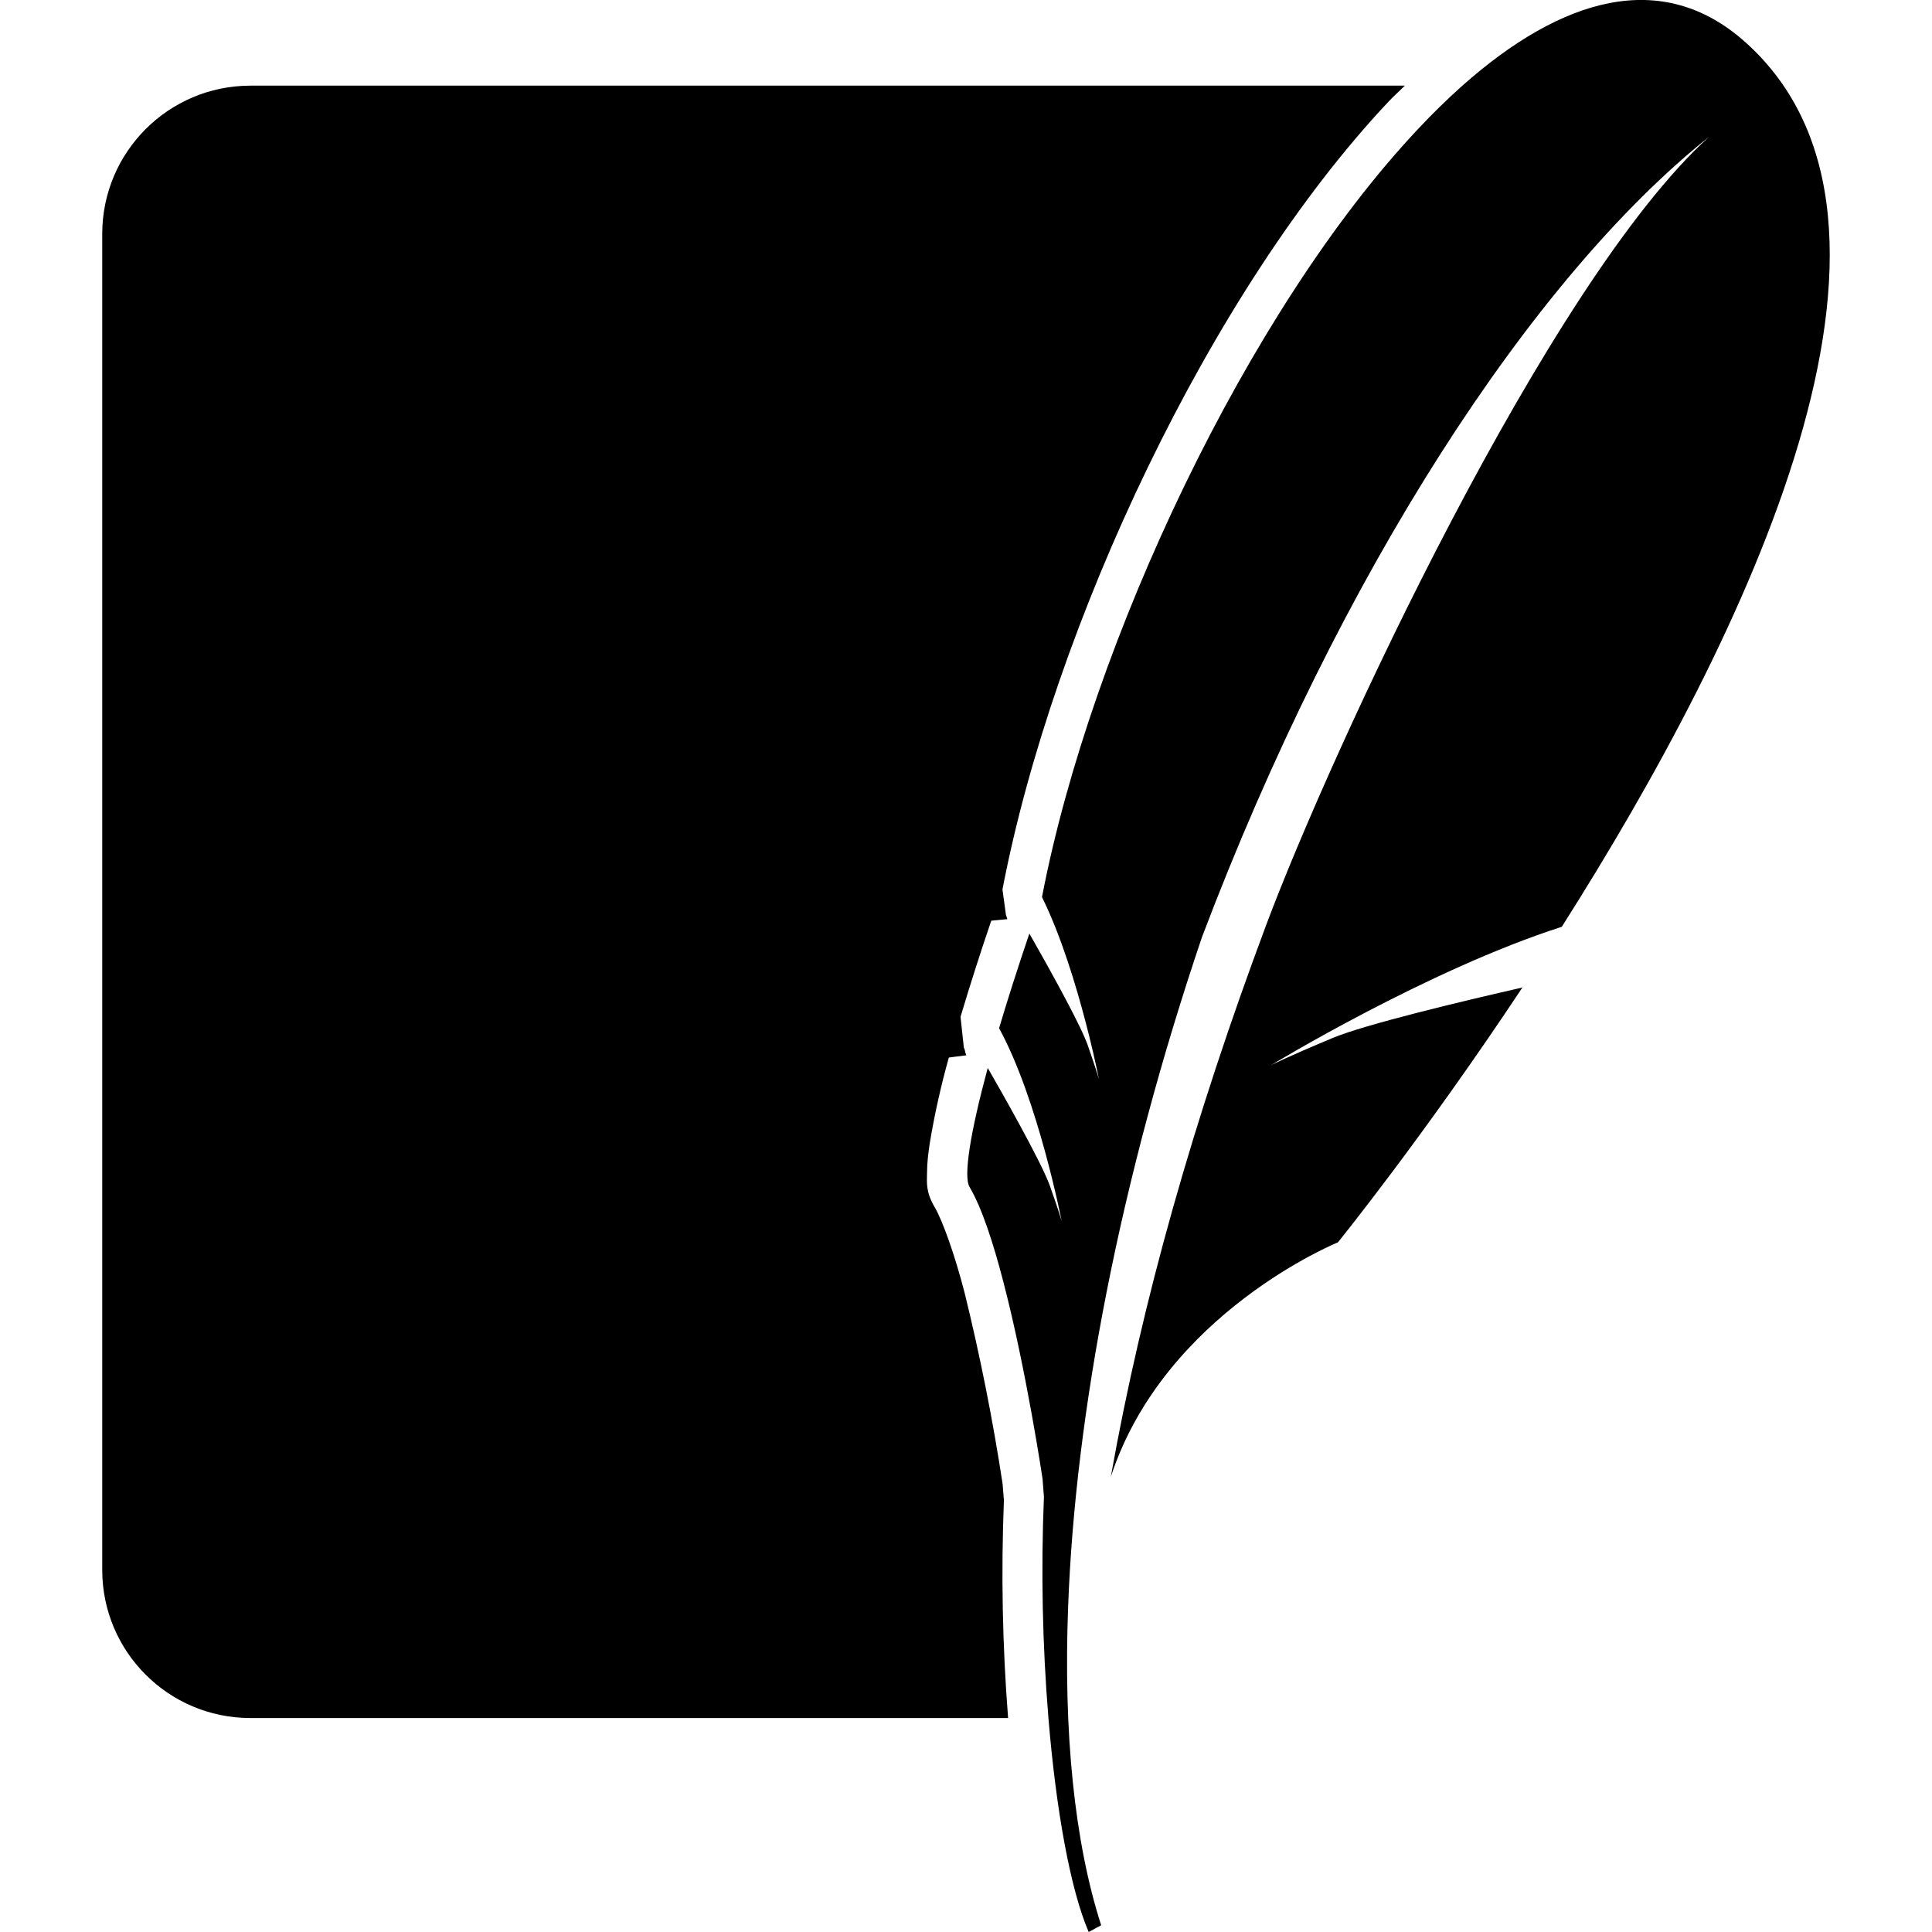
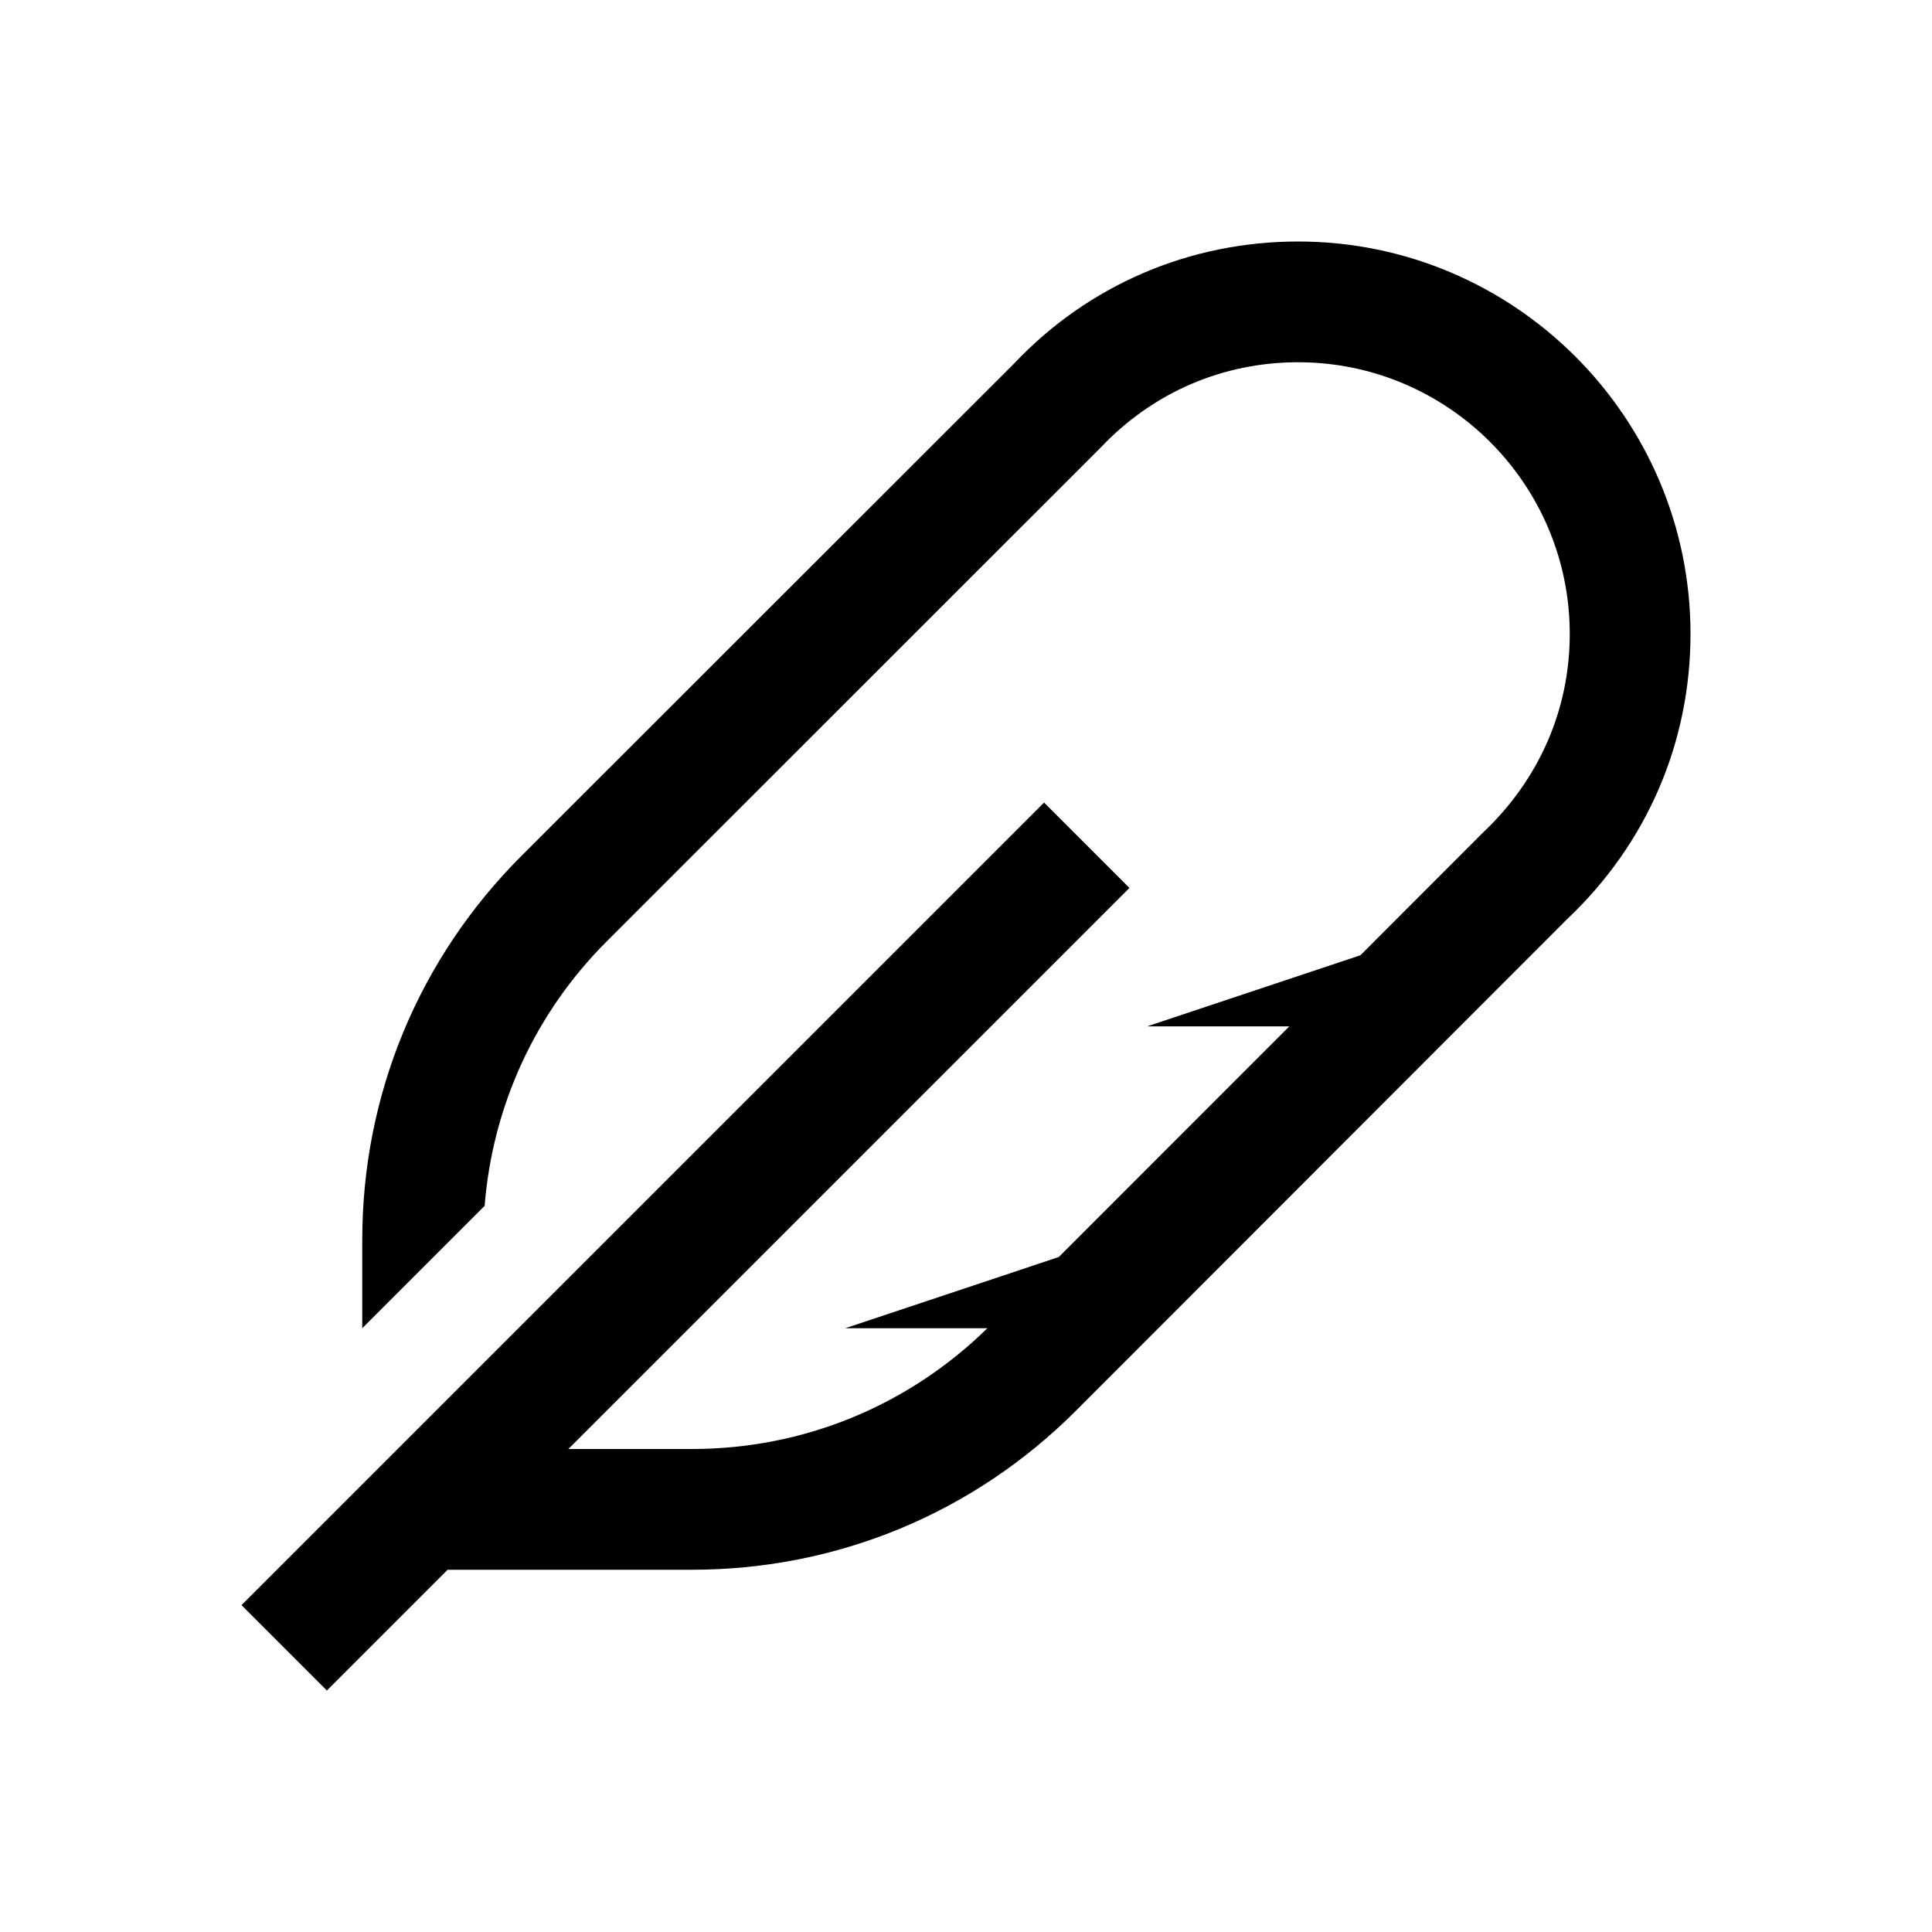
<svg xmlns="http://www.w3.org/2000/svg" xmlns:xlink="http://www.w3.org/1999/xlink" viewBox="0 0 32 32">
-   <symbol id="svg-sqlite" viewBox="0 0 24 24">
-     <path class="svg-fill" d="M21.678.521c-1.032-.92-2.28-.55-3.513.544a8.71 8.71 0 0 0-.547.535c-2.109 2.237-4.066 6.38-4.674 9.544.237.48.422 1.093.544 1.561a13.044 13.044 0 0 1 .164.703s-.019-.071-.096-.296l-.05-.146a1.689 1.689 0 0 0-.033-.08c-.138-.32-.518-.995-.686-1.289-.143.423-.27.818-.376 1.176.484.884.778 2.4.778 2.4s-.025-.099-.147-.442c-.107-.303-.644-1.244-.772-1.464-.217.804-.304 1.346-.226 1.478.152.256.296.698.422 1.186.286 1.1.485 2.44.485 2.44l.017.224a22.41 22.41 0 0 0 .056 2.748c.095 1.146.273 2.13.5 2.657l.155-.084c-.334-1.038-.47-2.399-.41-3.967.09-2.398.642-5.29 1.661-8.304 1.723-4.55 4.113-8.201 6.3-9.945-1.993 1.8-4.692 7.63-5.5 9.788-.904 2.416-1.545 4.684-1.931 6.857.666-2.037 2.821-2.912 2.821-2.912s1.057-1.304 2.292-3.166c-.74.169-1.955.458-2.362.629-.6.251-.762.337-.762.337s1.945-1.184 3.613-1.72C21.695 7.9 24.195 2.767 21.678.521m-18.573.543A1.842 1.842 0 0 0 1.27 2.9v16.608a1.84 1.84 0 0 0 1.835 1.834h9.418a22.953 22.953 0 0 1-.052-2.707c-.006-.062-.011-.141-.016-.2a27.01 27.01 0 0 0-.473-2.378c-.121-.47-.275-.898-.369-1.057-.116-.197-.098-.31-.097-.432 0-.12.015-.245.037-.386a9.98 9.98 0 0 1 .234-1.045l.217-.028c-.017-.035-.014-.065-.031-.097l-.041-.381a32.8 32.8 0 0 1 .382-1.194l.2-.019c-.008-.016-.01-.038-.018-.053l-.043-.316c.63-3.28 2.587-7.443 4.8-9.791.066-.069.133-.128.198-.194Z" />
+   <symbol id="svg-sqlite" viewBox="0 0 32 32">
+     <path class="svg-fill" d="M 21.5 4 C 19.698 4 18.021 4.725 16.797 6.021 L 8.637 14.176 C 6.937 15.875 6 18.134 6 20.539 L 6 22 L 8.027 19.973 C 8.159 18.317 8.864 16.777 10.051 15.59 L 18.23 7.414 C 19.092 6.501 20.254 6 21.5 6 C 23.981 6 26 8.019 26 10.5 C 26 11.746 25.498 12.906 24.564 13.789 L 22.533 15.822 L 19 17 L 21.355 17 L 17.537 20.82 L 14 22 L 16.354 22 C 15.038 23.288 13.305 24 11.461 24 L 9.414 24 L 18.707 14.707 L 17.293 13.293 L 4 26.586 L 5.414 28 L 7.414 26 L 11.461 26 C 13.865 26 16.125 25.064 17.824 23.363 L 25.957 15.223 C 27.275 13.979 28 12.302 28 10.5 C 28 6.916 25.084 4 21.5 4 z" />
  </symbol>
  <use xlink:href="#svg-sqlite" />
</svg>
